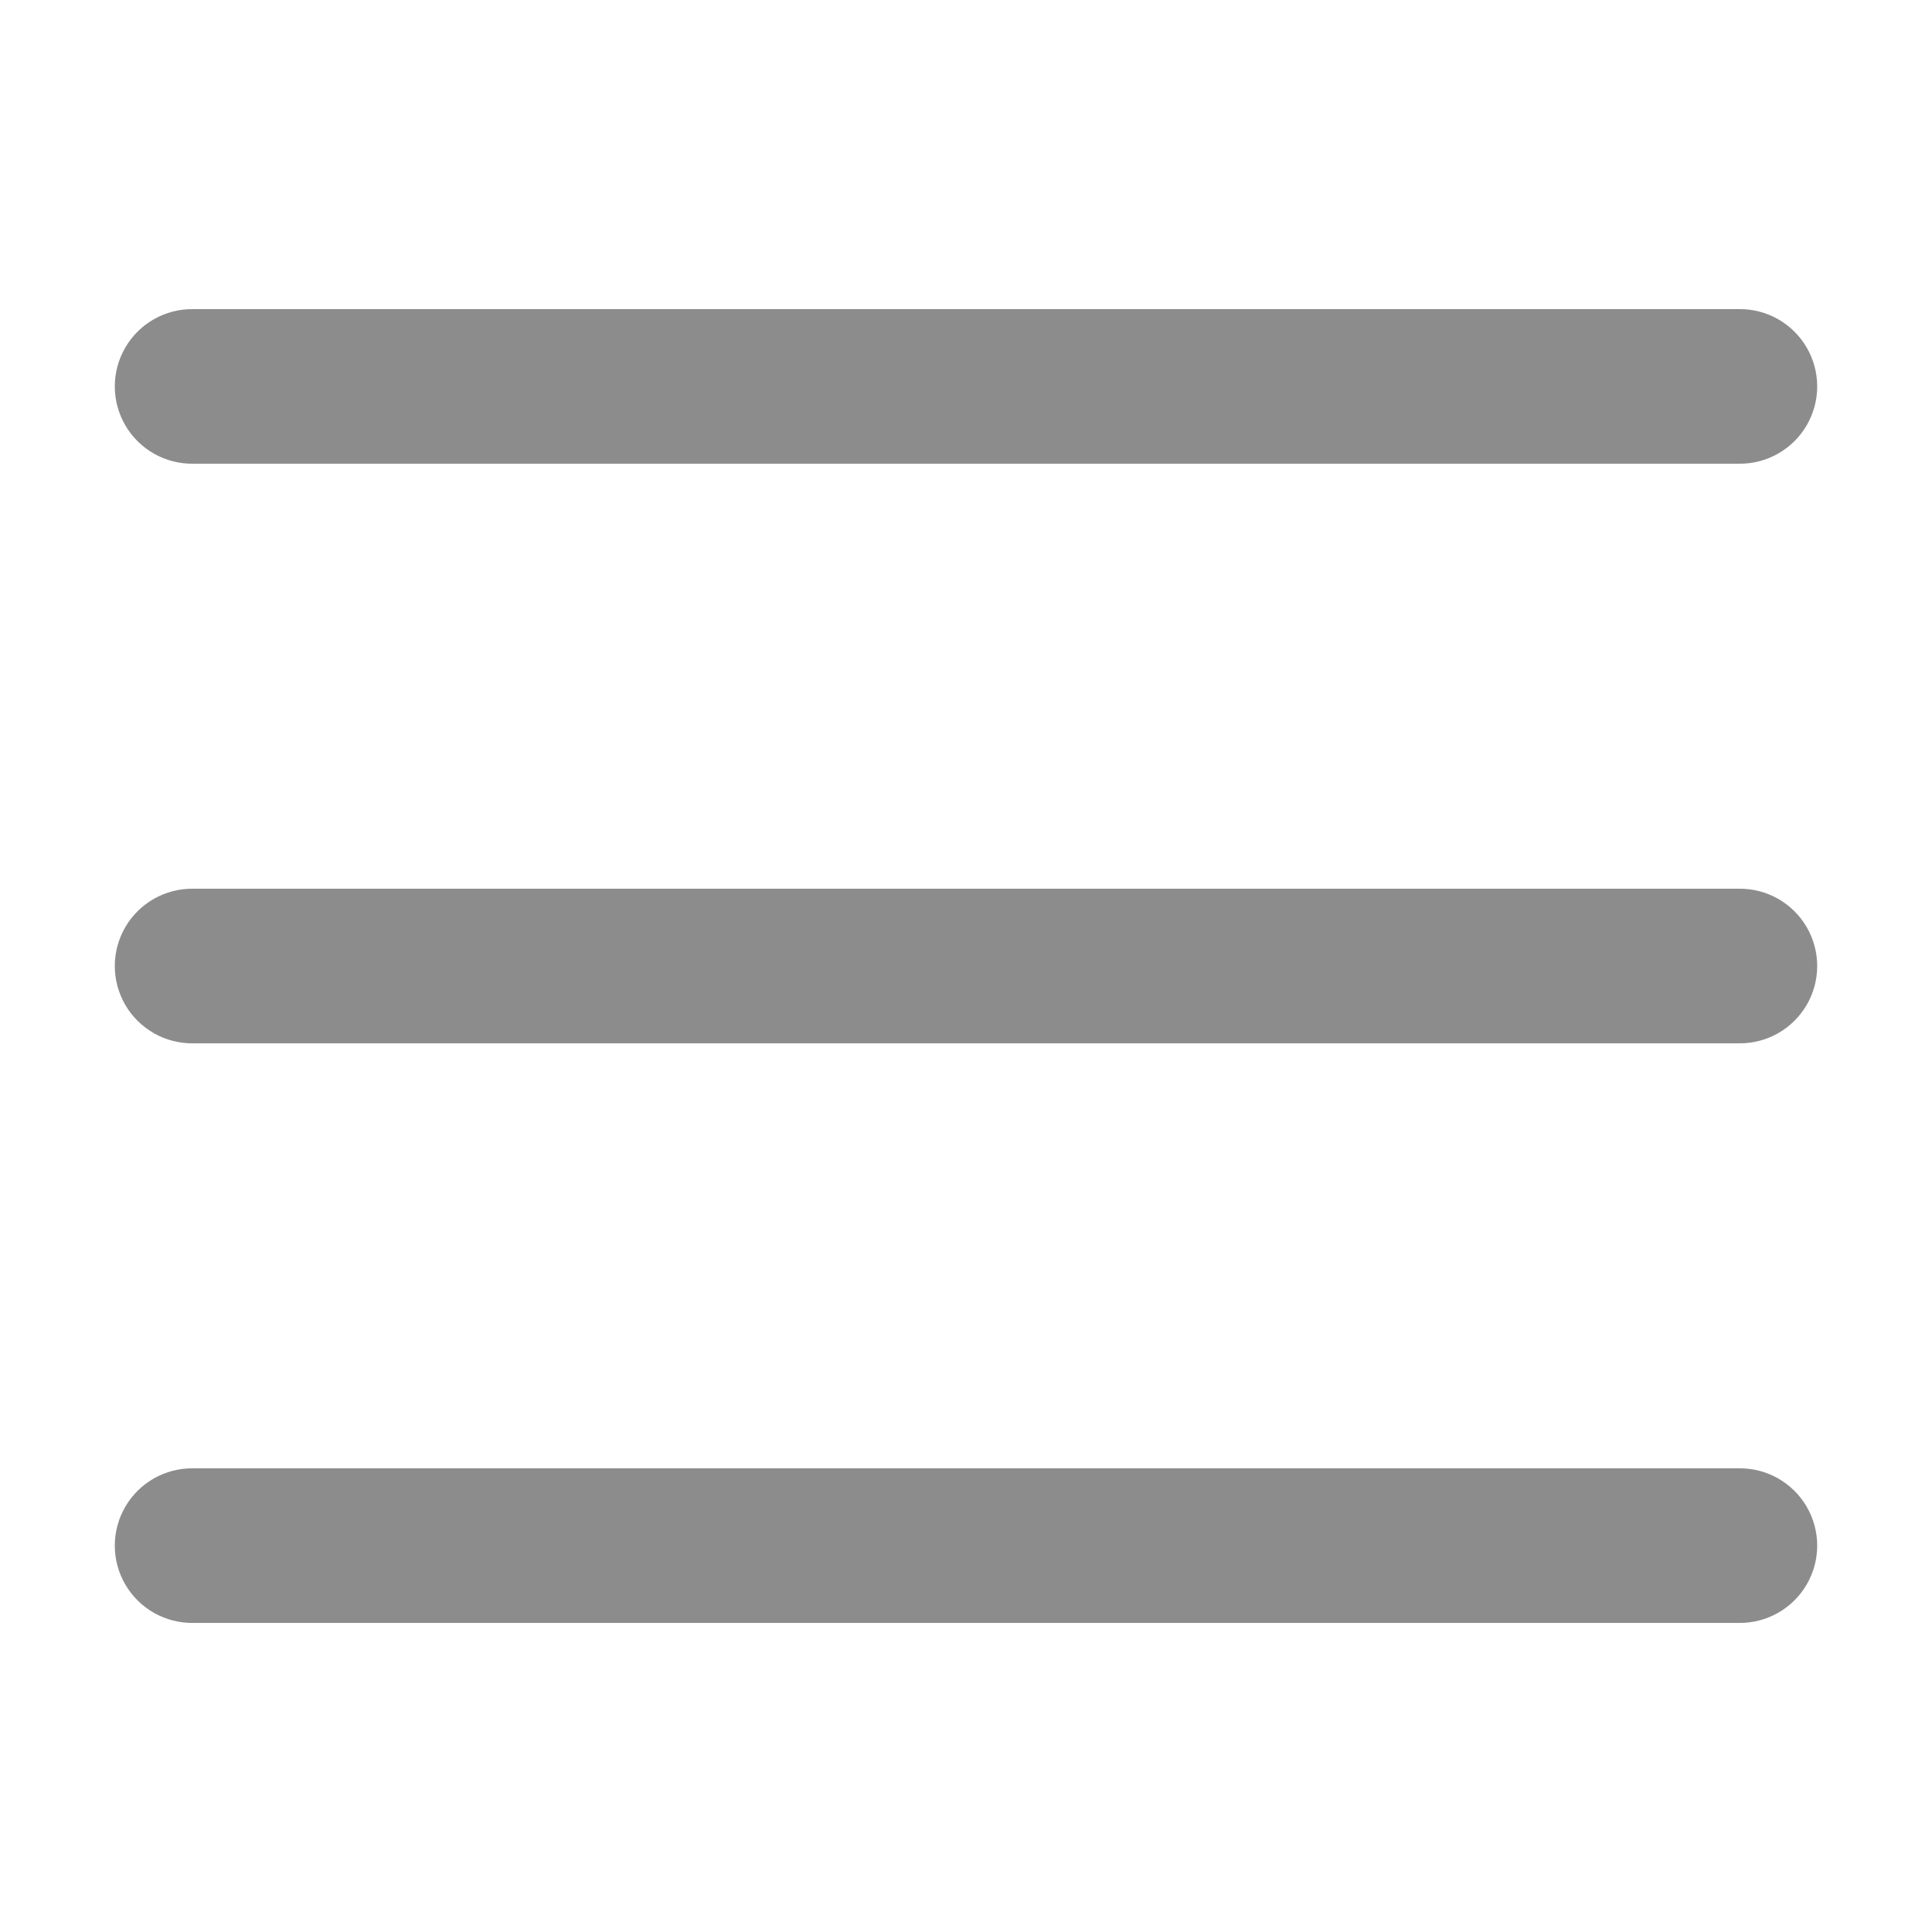
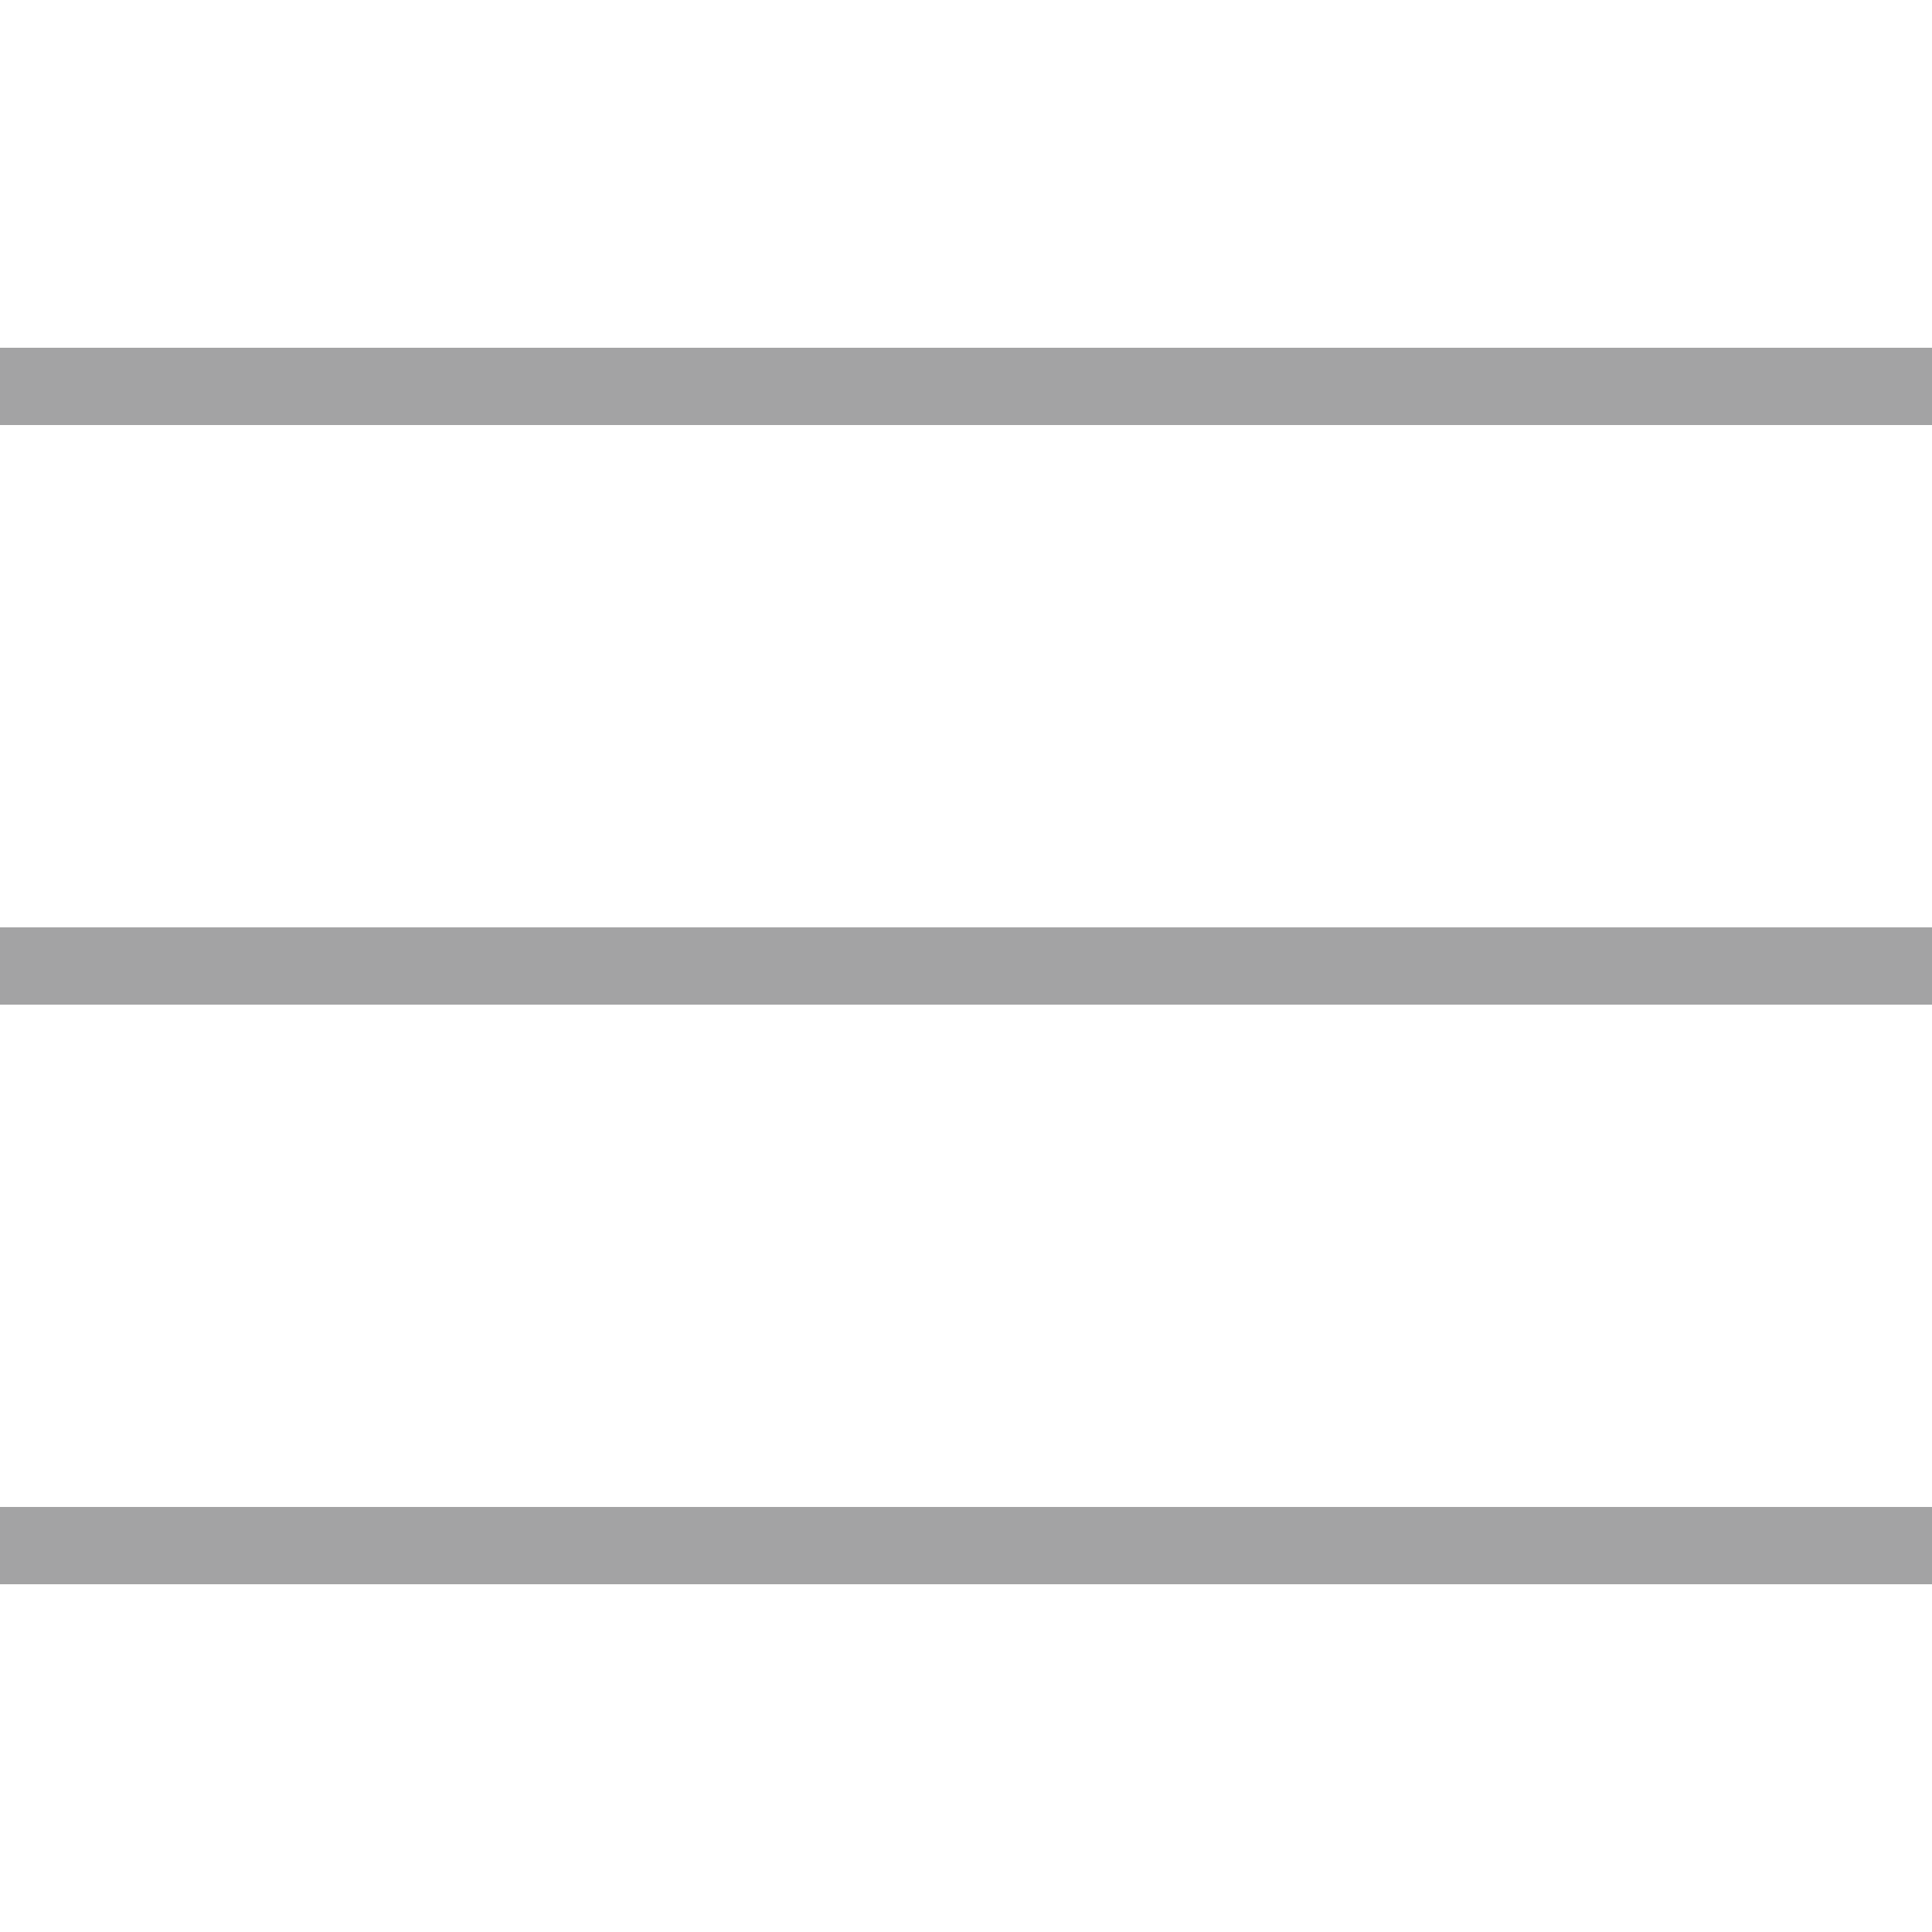
<svg xmlns="http://www.w3.org/2000/svg" viewBox="0,0,256,256" width="50px" height="50px" fill-rule="nonzero">
-   <g fill-opacity="0.451" fill="#000000" fill-rule="nonzero" stroke="none" stroke-width="1" stroke-linecap="butt" stroke-linejoin="miter" stroke-miterlimit="10" stroke-dasharray="" stroke-dashoffset="0" font-family="none" font-weight="none" font-size="none" text-anchor="none" style="mix-blend-mode: normal">
+   <g fill="#a3a3a4" fill-rule="nonzero" stroke="none" stroke-width="1" stroke-linecap="butt" stroke-linejoin="miter" stroke-miterlimit="10" stroke-dasharray="" stroke-dashoffset="0" font-family="none" font-weight="none" font-size="none" text-anchor="none" style="mix-blend-mode: normal">
    <g transform="scale(5.12,5.12)">
-       <path d="M5,8c-0.721,-0.01 -1.392,0.369 -1.756,0.992c-0.364,0.623 -0.364,1.394 0,2.017c0.364,0.623 1.034,1.002 1.756,0.992h40c0.721,0.01 1.392,-0.369 1.756,-0.992c0.364,-0.623 0.364,-1.394 0,-2.017c-0.364,-0.623 -1.034,-1.002 -1.756,-0.992zM5,23c-0.721,-0.01 -1.392,0.369 -1.756,0.992c-0.364,0.623 -0.364,1.394 0,2.017c0.364,0.623 1.034,1.002 1.756,0.992h40c0.721,0.01 1.392,-0.369 1.756,-0.992c0.364,-0.623 0.364,-1.394 0,-2.017c-0.364,-0.623 -1.034,-1.002 -1.756,-0.992zM5,38c-0.721,-0.01 -1.392,0.369 -1.756,0.992c-0.364,0.623 -0.364,1.394 0,2.017c0.364,0.623 1.034,1.002 1.756,0.992h40c0.721,0.01 1.392,-0.369 1.756,-0.992c0.364,-0.623 0.364,-1.394 0,-2.017c-0.364,-0.623 -1.034,-1.002 -1.756,-0.992z">
-     </path>
+       <path d="M0,9v2h50v-2zM0,24v2h50v-2zM0,39v2h50v-2z" />
    </g>
  </g>
</svg>
